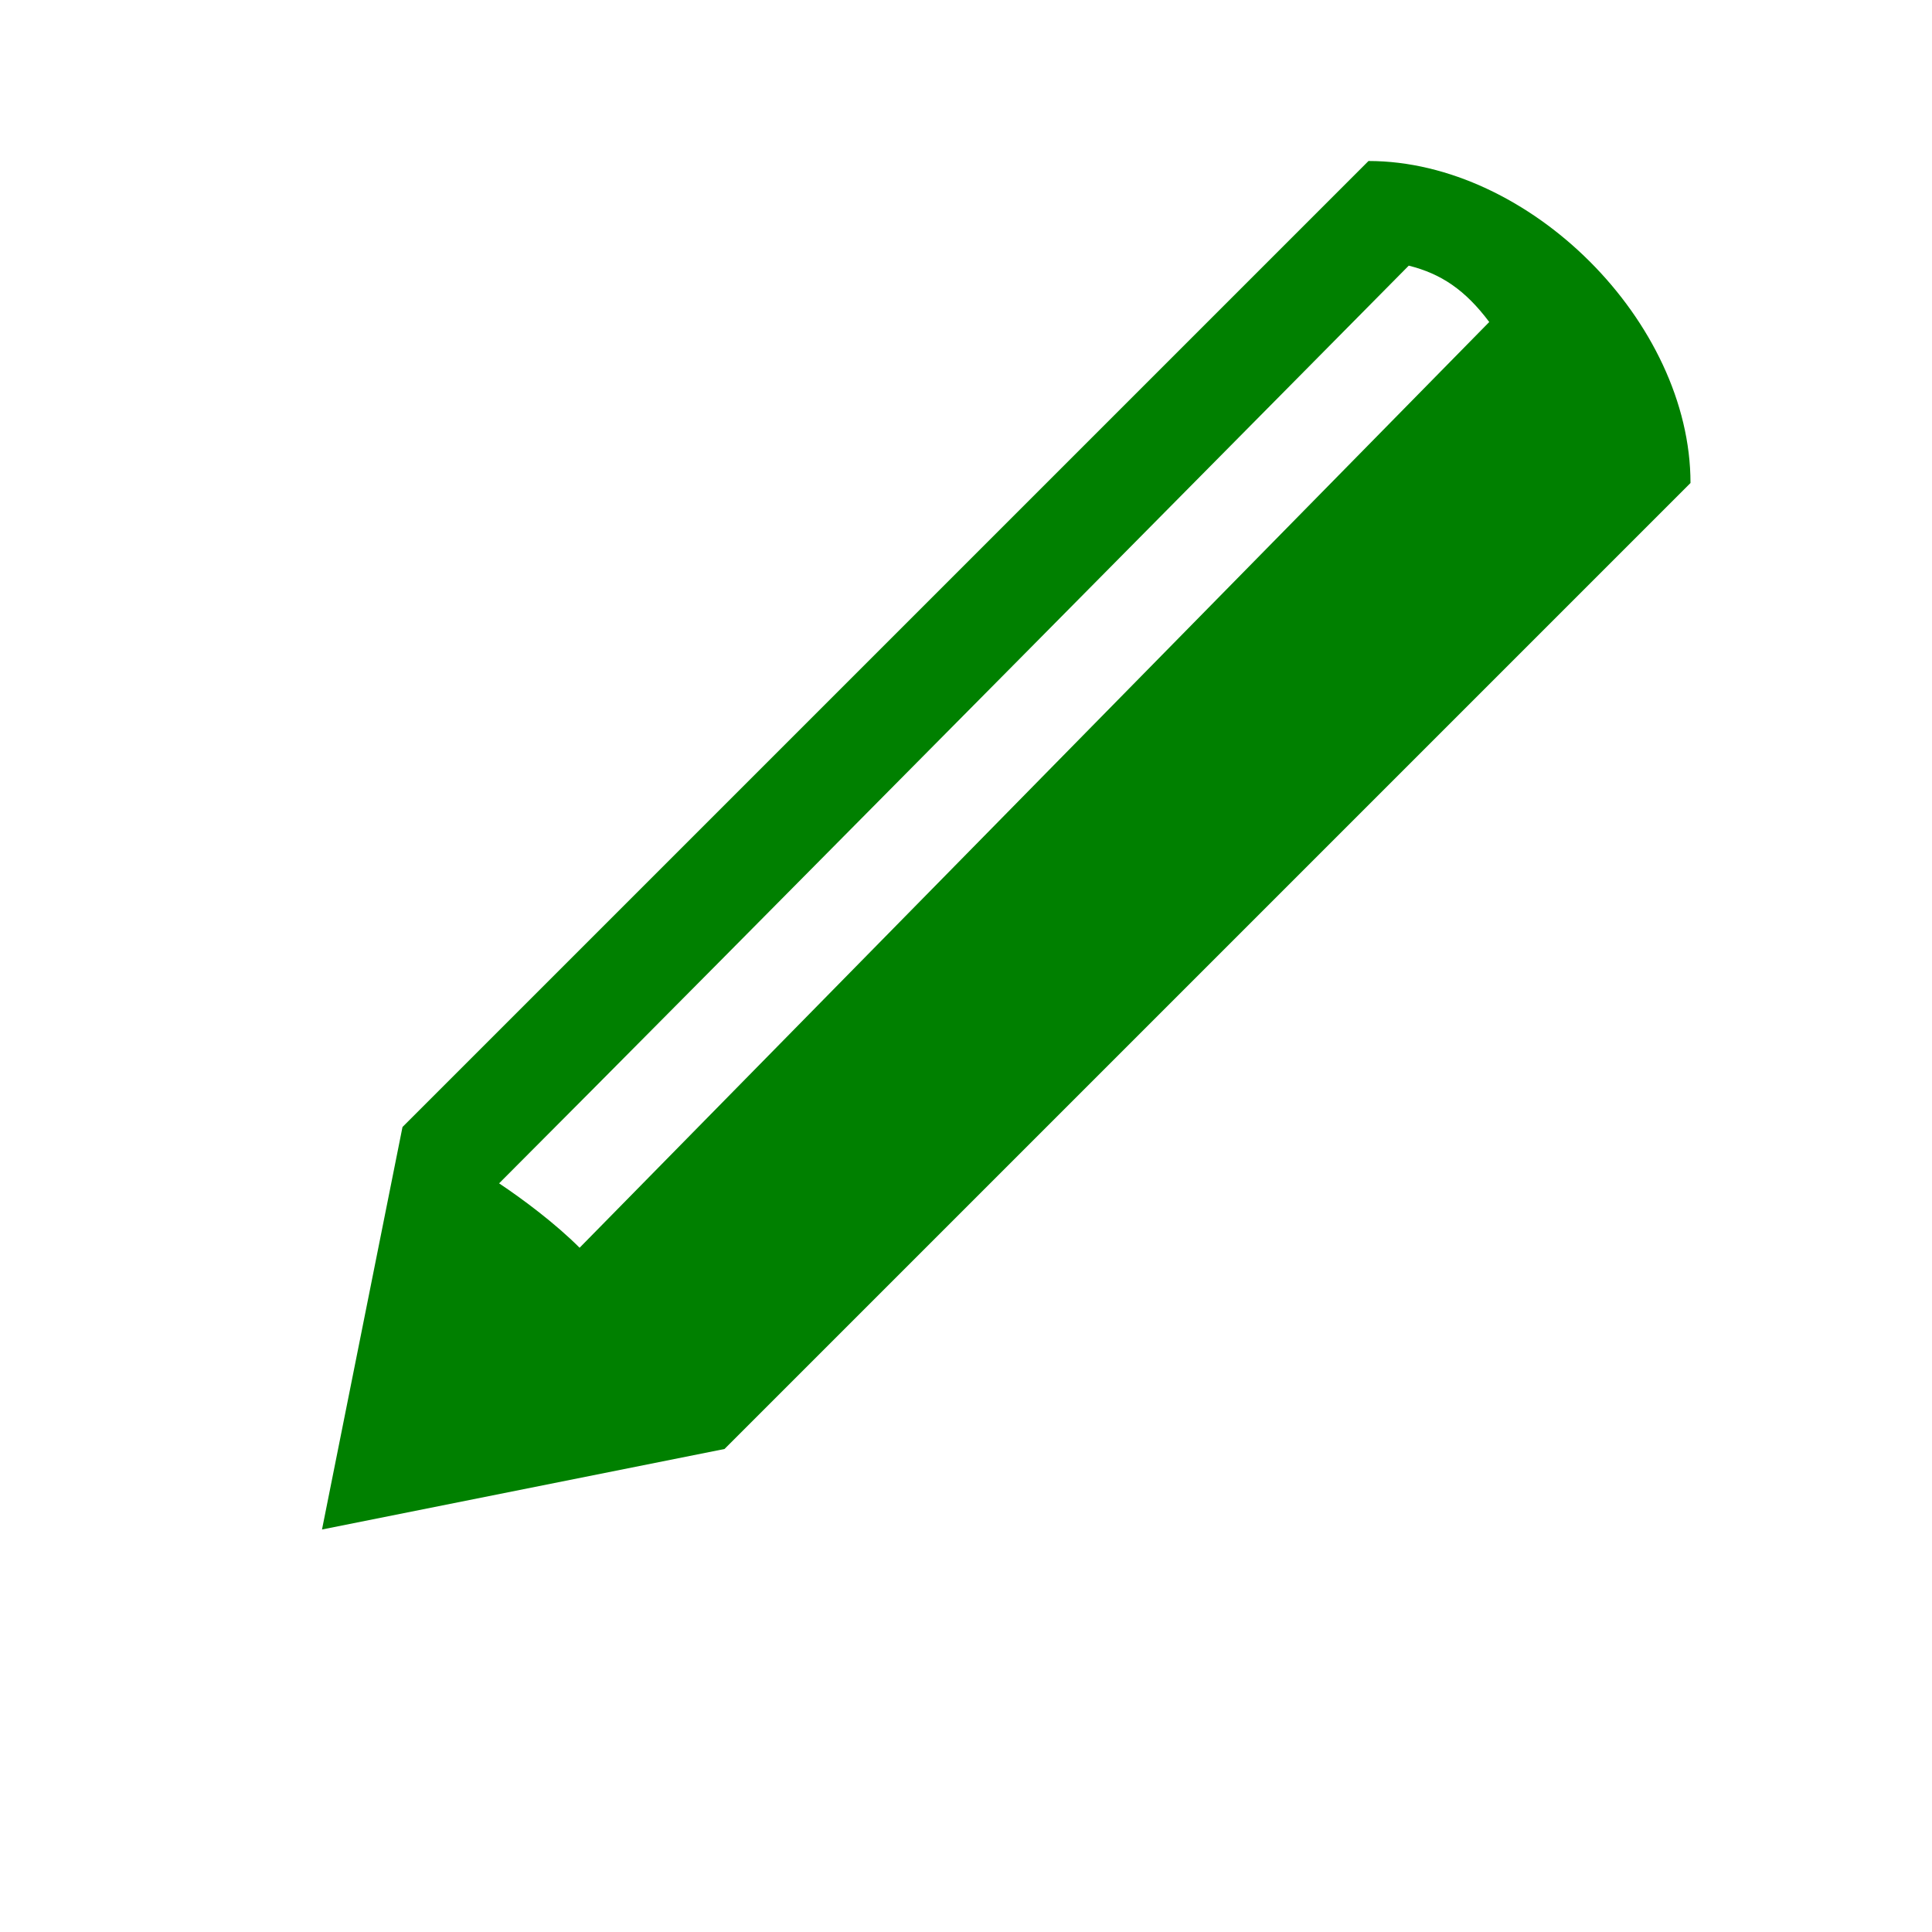
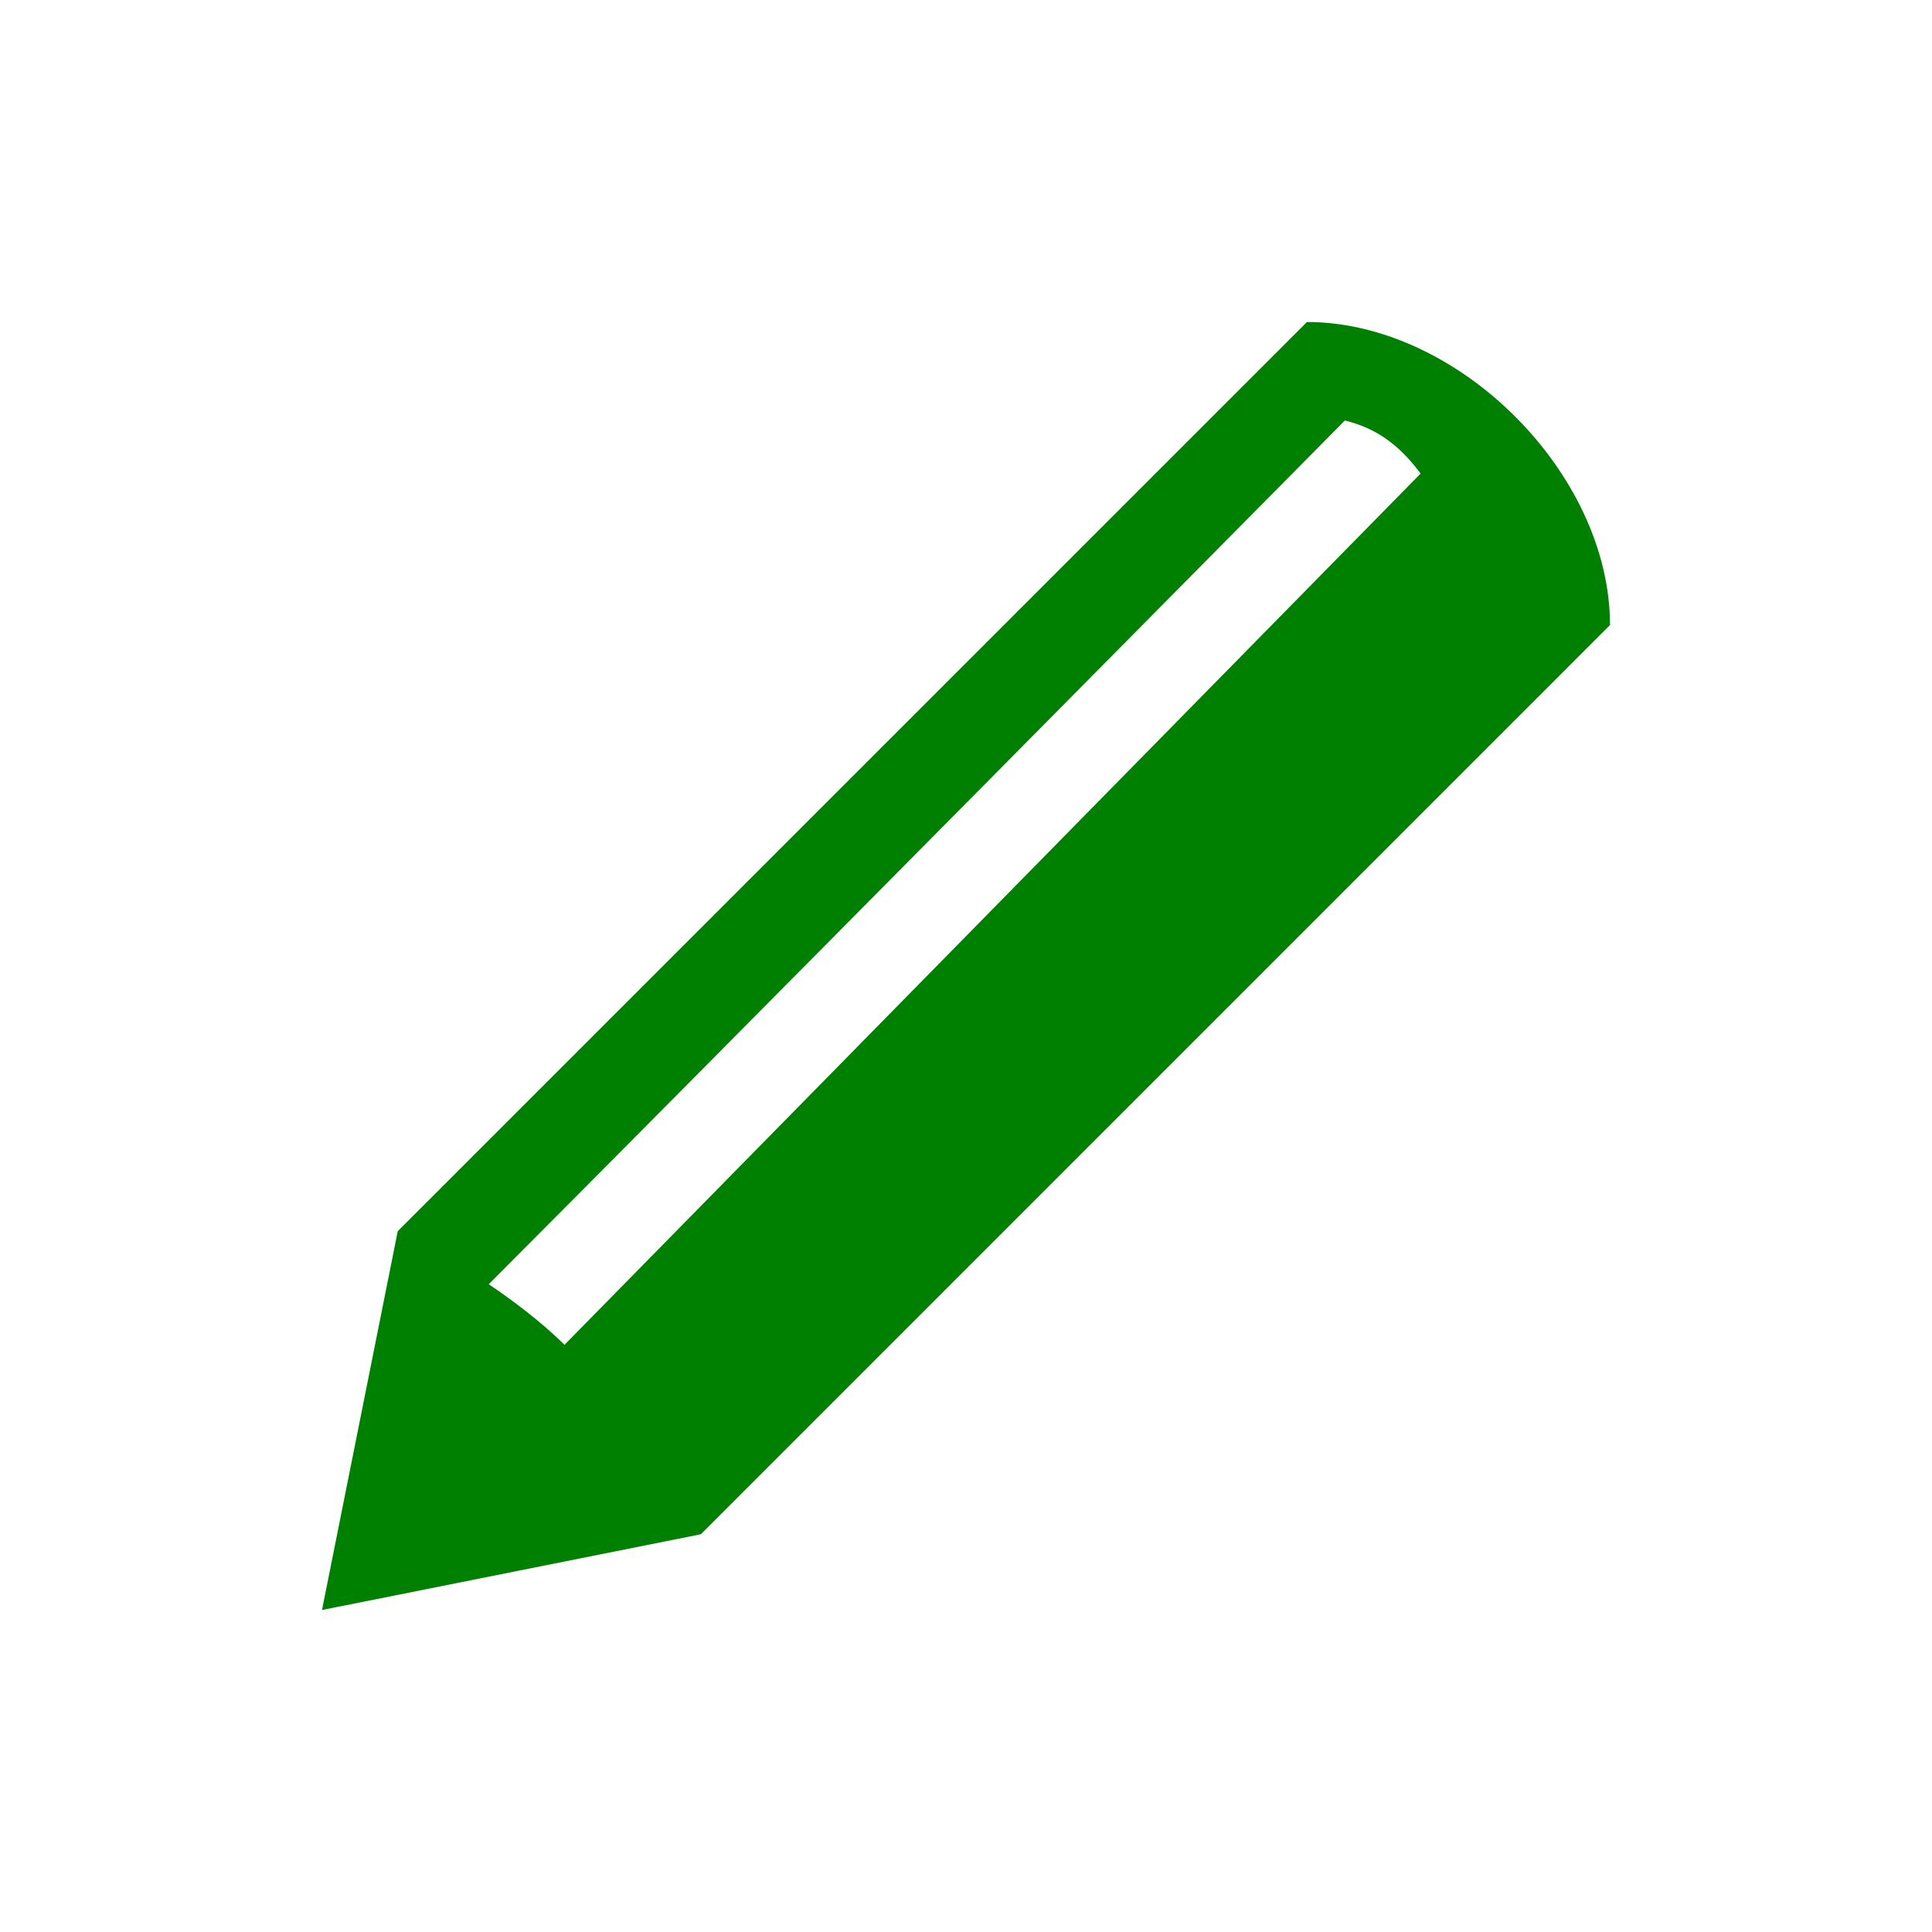
- <svg xmlns="http://www.w3.org/2000/svg" version="1.1" x="0px" y="0px" viewBox="0 0 24 24" enable-background="new 0 0 24 24" xml:space="preserve">
-   <g id="Layer_2">
- </g>
-   <g id="Layer_3" style="fill: green;">
-     <path d="M17,2L5,14l-1,5l5-1L21,6C21,4,19,2,17,2z M7.2,15.5c-0.3-0.3-0.7-0.6-1-0.8C8.5,12.4,17.5,3.3,17.5,3.3   c0.4,0.1,0.7,0.3,1,0.7L7.2,15.5z" />
+ <svg xmlns="http://www.w3.org/2000/svg" version="1.1" x="0px" y="0px" viewBox="0 0 48 48" id="svg6" width="48" height="48">
+   <g id="g4495">
+     <path style="fill:#008000;stroke-width:1" d="M 32.471,8 9.882,30.588 8,40 17.412,38.118 40,15.529 C 40,11.765 36.235,8 32.471,8 Z M 14.024,33.412 c -0.565,-0.565 -1.318,-1.129 -1.882,-1.506 4.329,-4.329 21.271,-21.459 21.271,-21.459 0.753,0.188 1.318,0.565 1.882,1.318 z" id="path3" />
  </g>
</svg>
